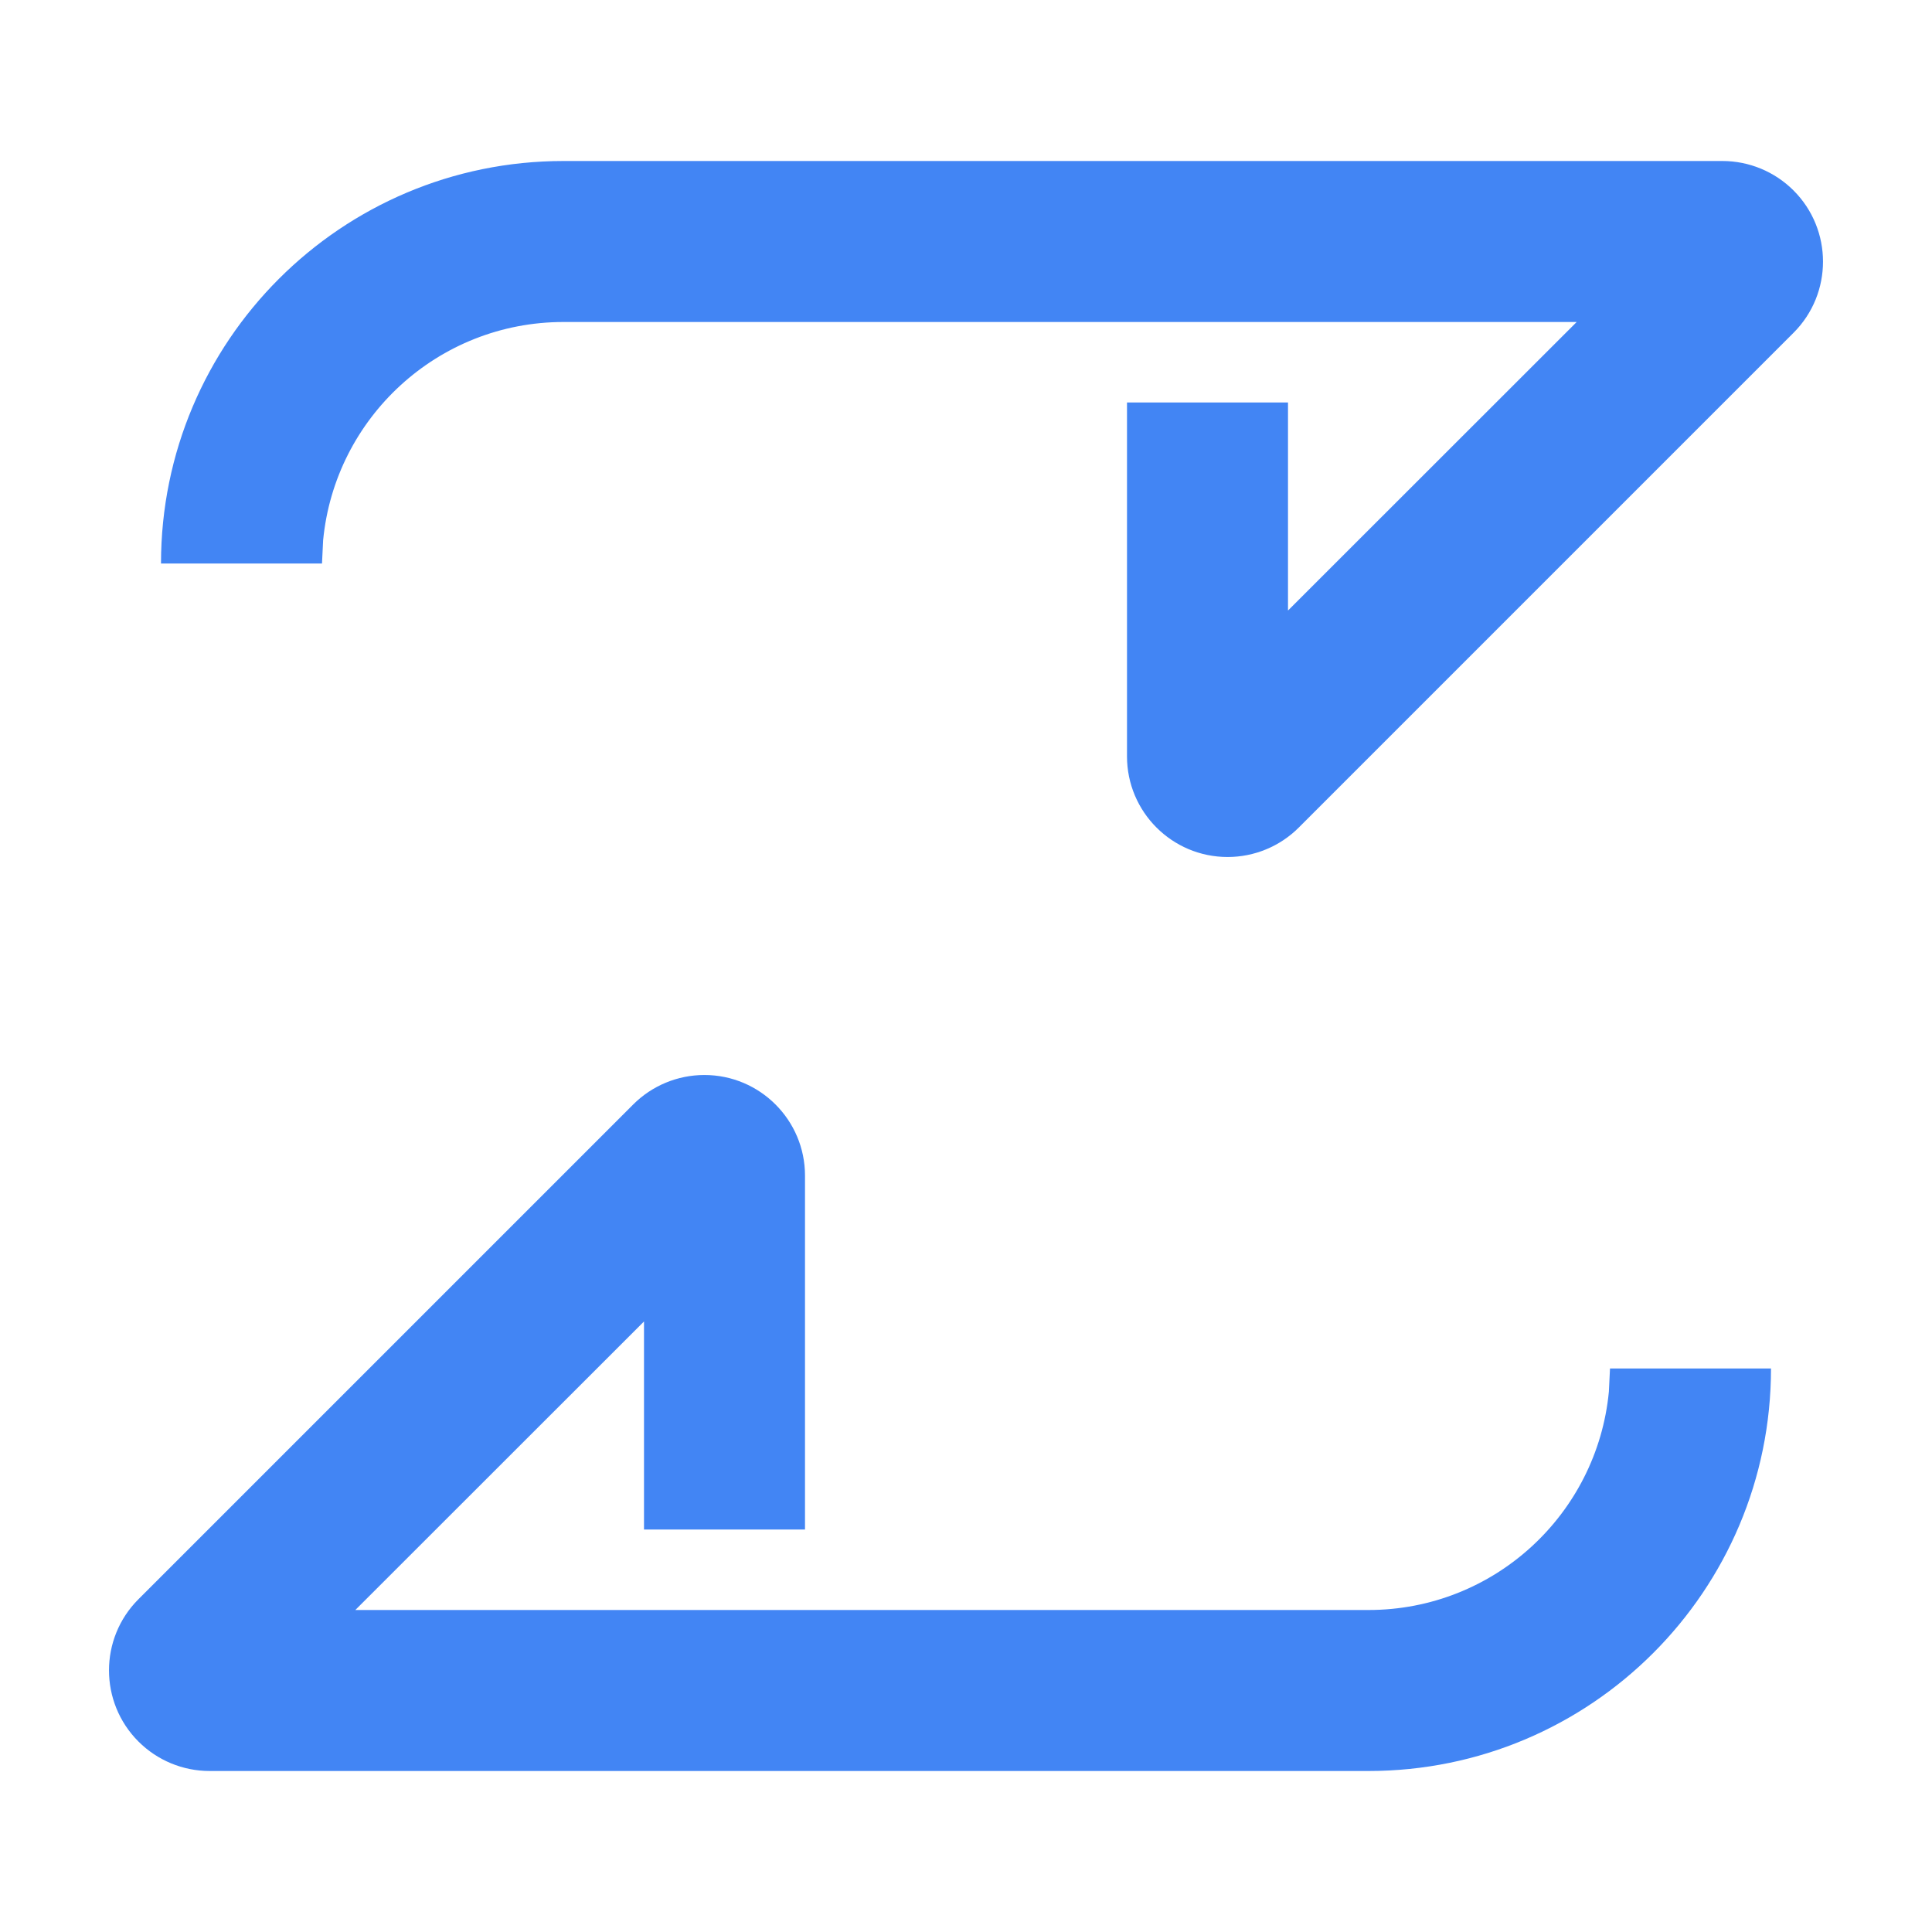
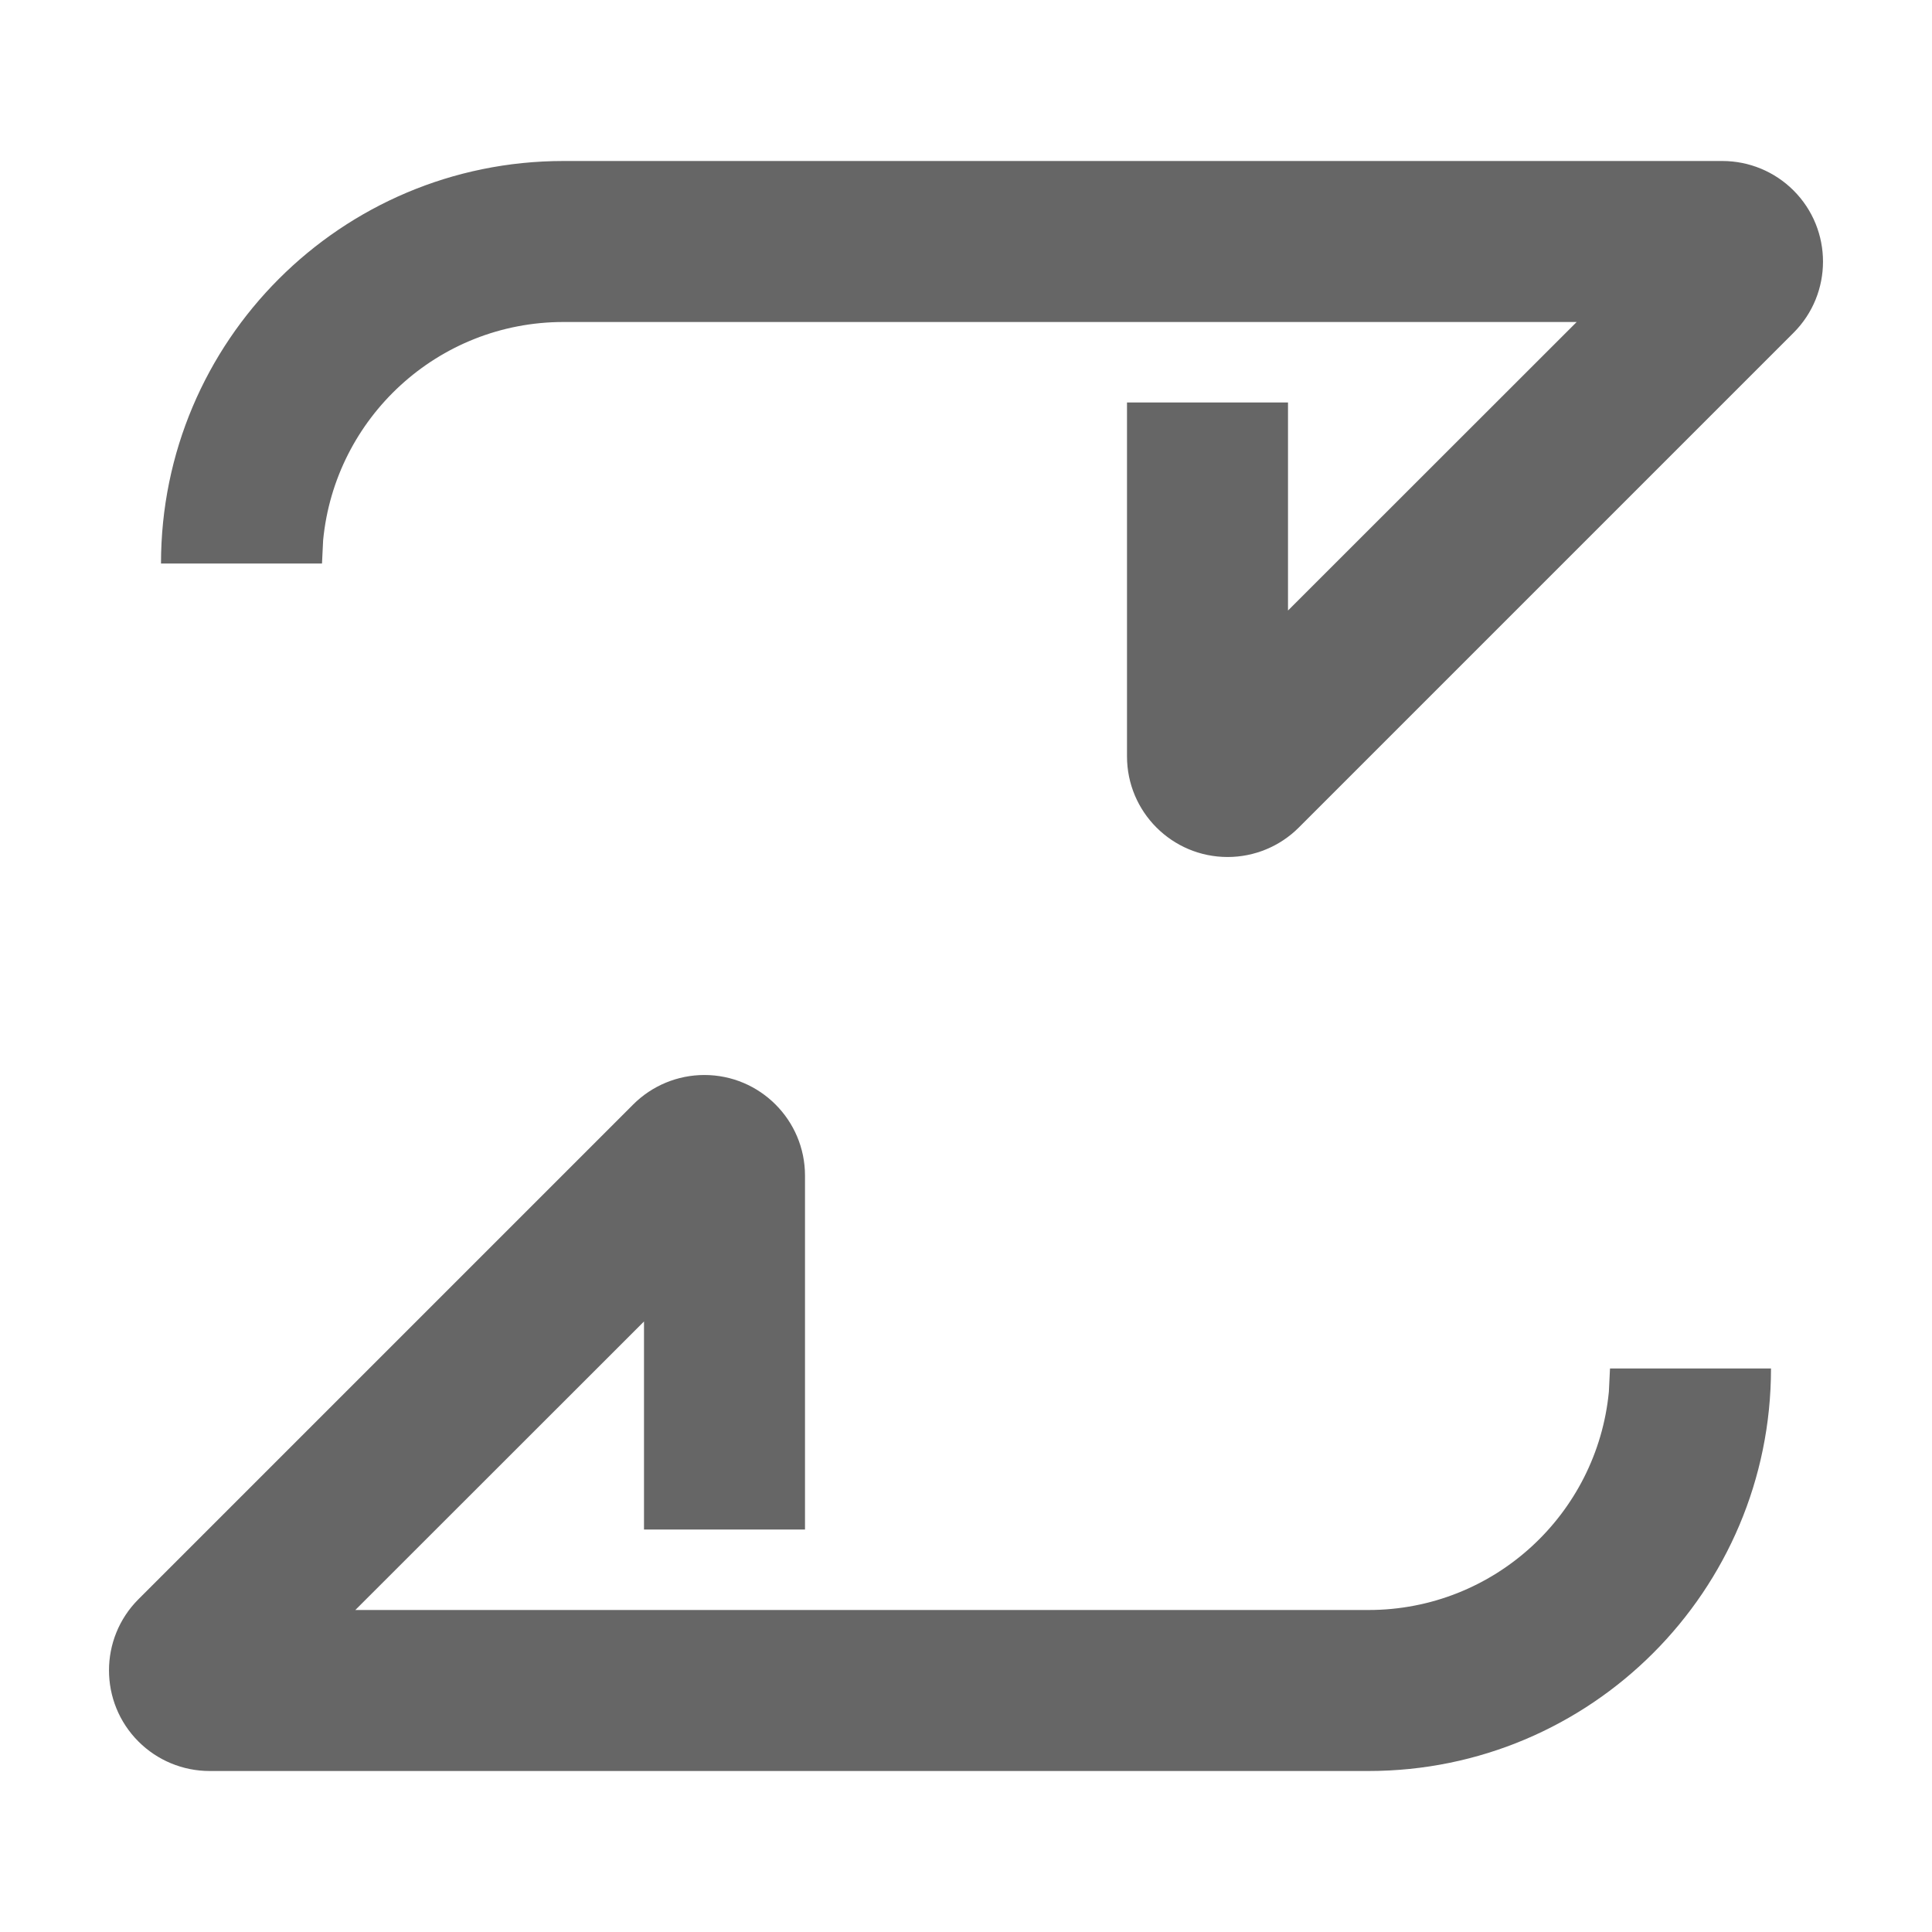
<svg xmlns="http://www.w3.org/2000/svg" width="12" height="12" viewBox="0 0 12 12" fill="none">
-   <path d="M1.302 11C1.136 11 0.977 10.934 0.86 10.817C0.616 10.573 0.616 10.177 0.86 9.933L3.933 6.86C4.05 6.743 4.209 6.677 4.375 6.677C4.72 6.677 5 6.957 5 7.302V9.5H4V8.208L2.207 10H8.5C9.28 10 9.92 9.405 9.993 8.644L10 8.5H11C11 9.881 9.881 11 8.5 11H1.302Z" fill="#4285F4" />
-   <path d="M10.698 1C10.864 1 11.023 1.066 11.14 1.183C11.384 1.427 11.384 1.823 11.14 2.067L8.067 5.14C7.95 5.257 7.791 5.323 7.625 5.323C7.28 5.323 7 5.043 7 4.698V2.5H8V3.792L9.793 2H3.5C2.72 2 2.08 2.595 2.007 3.356L2 3.5H1C1 2.119 2.119 1 3.5 1H10.698Z" fill="#4285F4" />
+   <path d="M1.302 11C1.136 11 0.977 10.934 0.86 10.817C0.616 10.573 0.616 10.177 0.86 9.933L3.933 6.86C4.05 6.743 4.209 6.677 4.375 6.677C4.72 6.677 5 6.957 5 7.302V9.5H4V8.208L2.207 10H8.5C9.28 10 9.92 9.405 9.993 8.644L10 8.5H11C11 9.881 9.881 11 8.5 11H1.302Z" fill="#666666" />
+   <path d="M10.698 1C10.864 1 11.023 1.066 11.14 1.183C11.384 1.427 11.384 1.823 11.14 2.067L8.067 5.14C7.95 5.257 7.791 5.323 7.625 5.323C7.28 5.323 7 5.043 7 4.698V2.5H8V3.792L9.793 2H3.5C2.72 2 2.08 2.595 2.007 3.356L2 3.5H1C1 2.119 2.119 1 3.5 1H10.698Z" fill="#666666" />
</svg>
